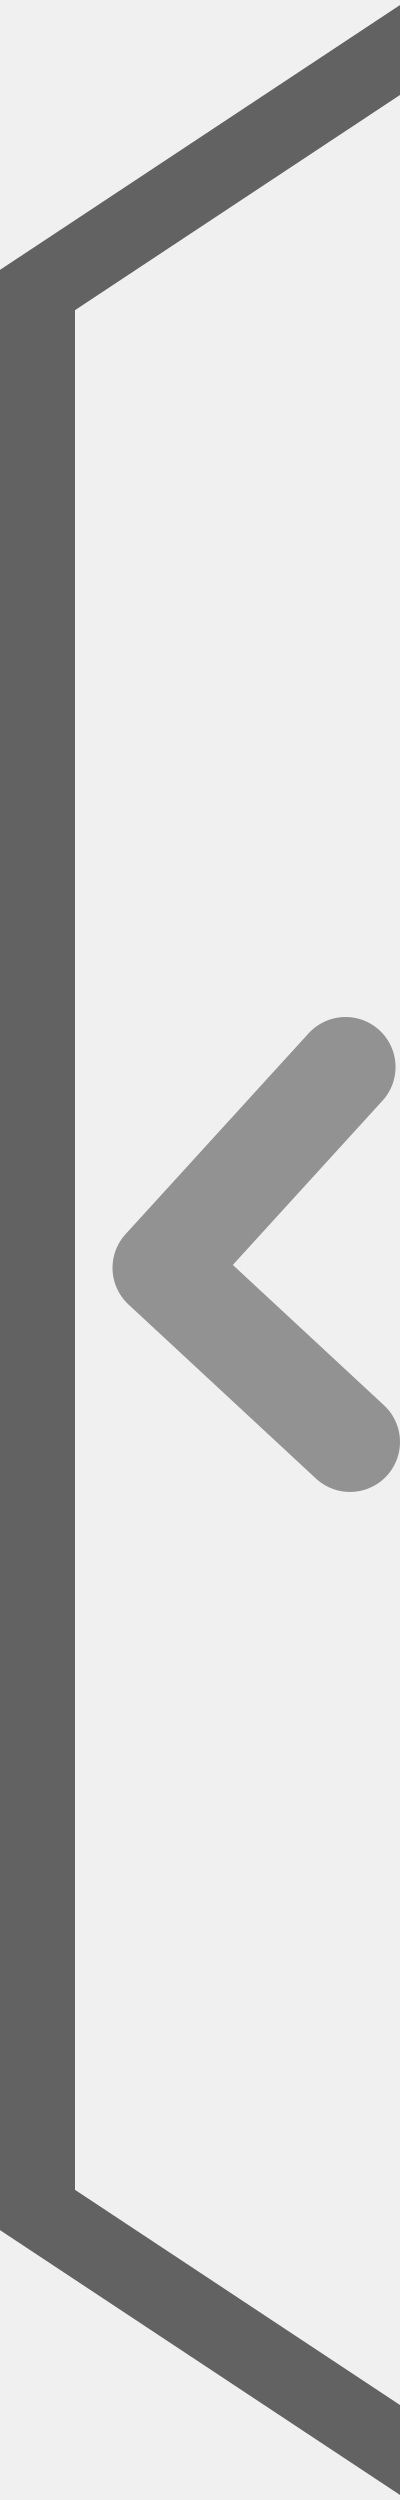
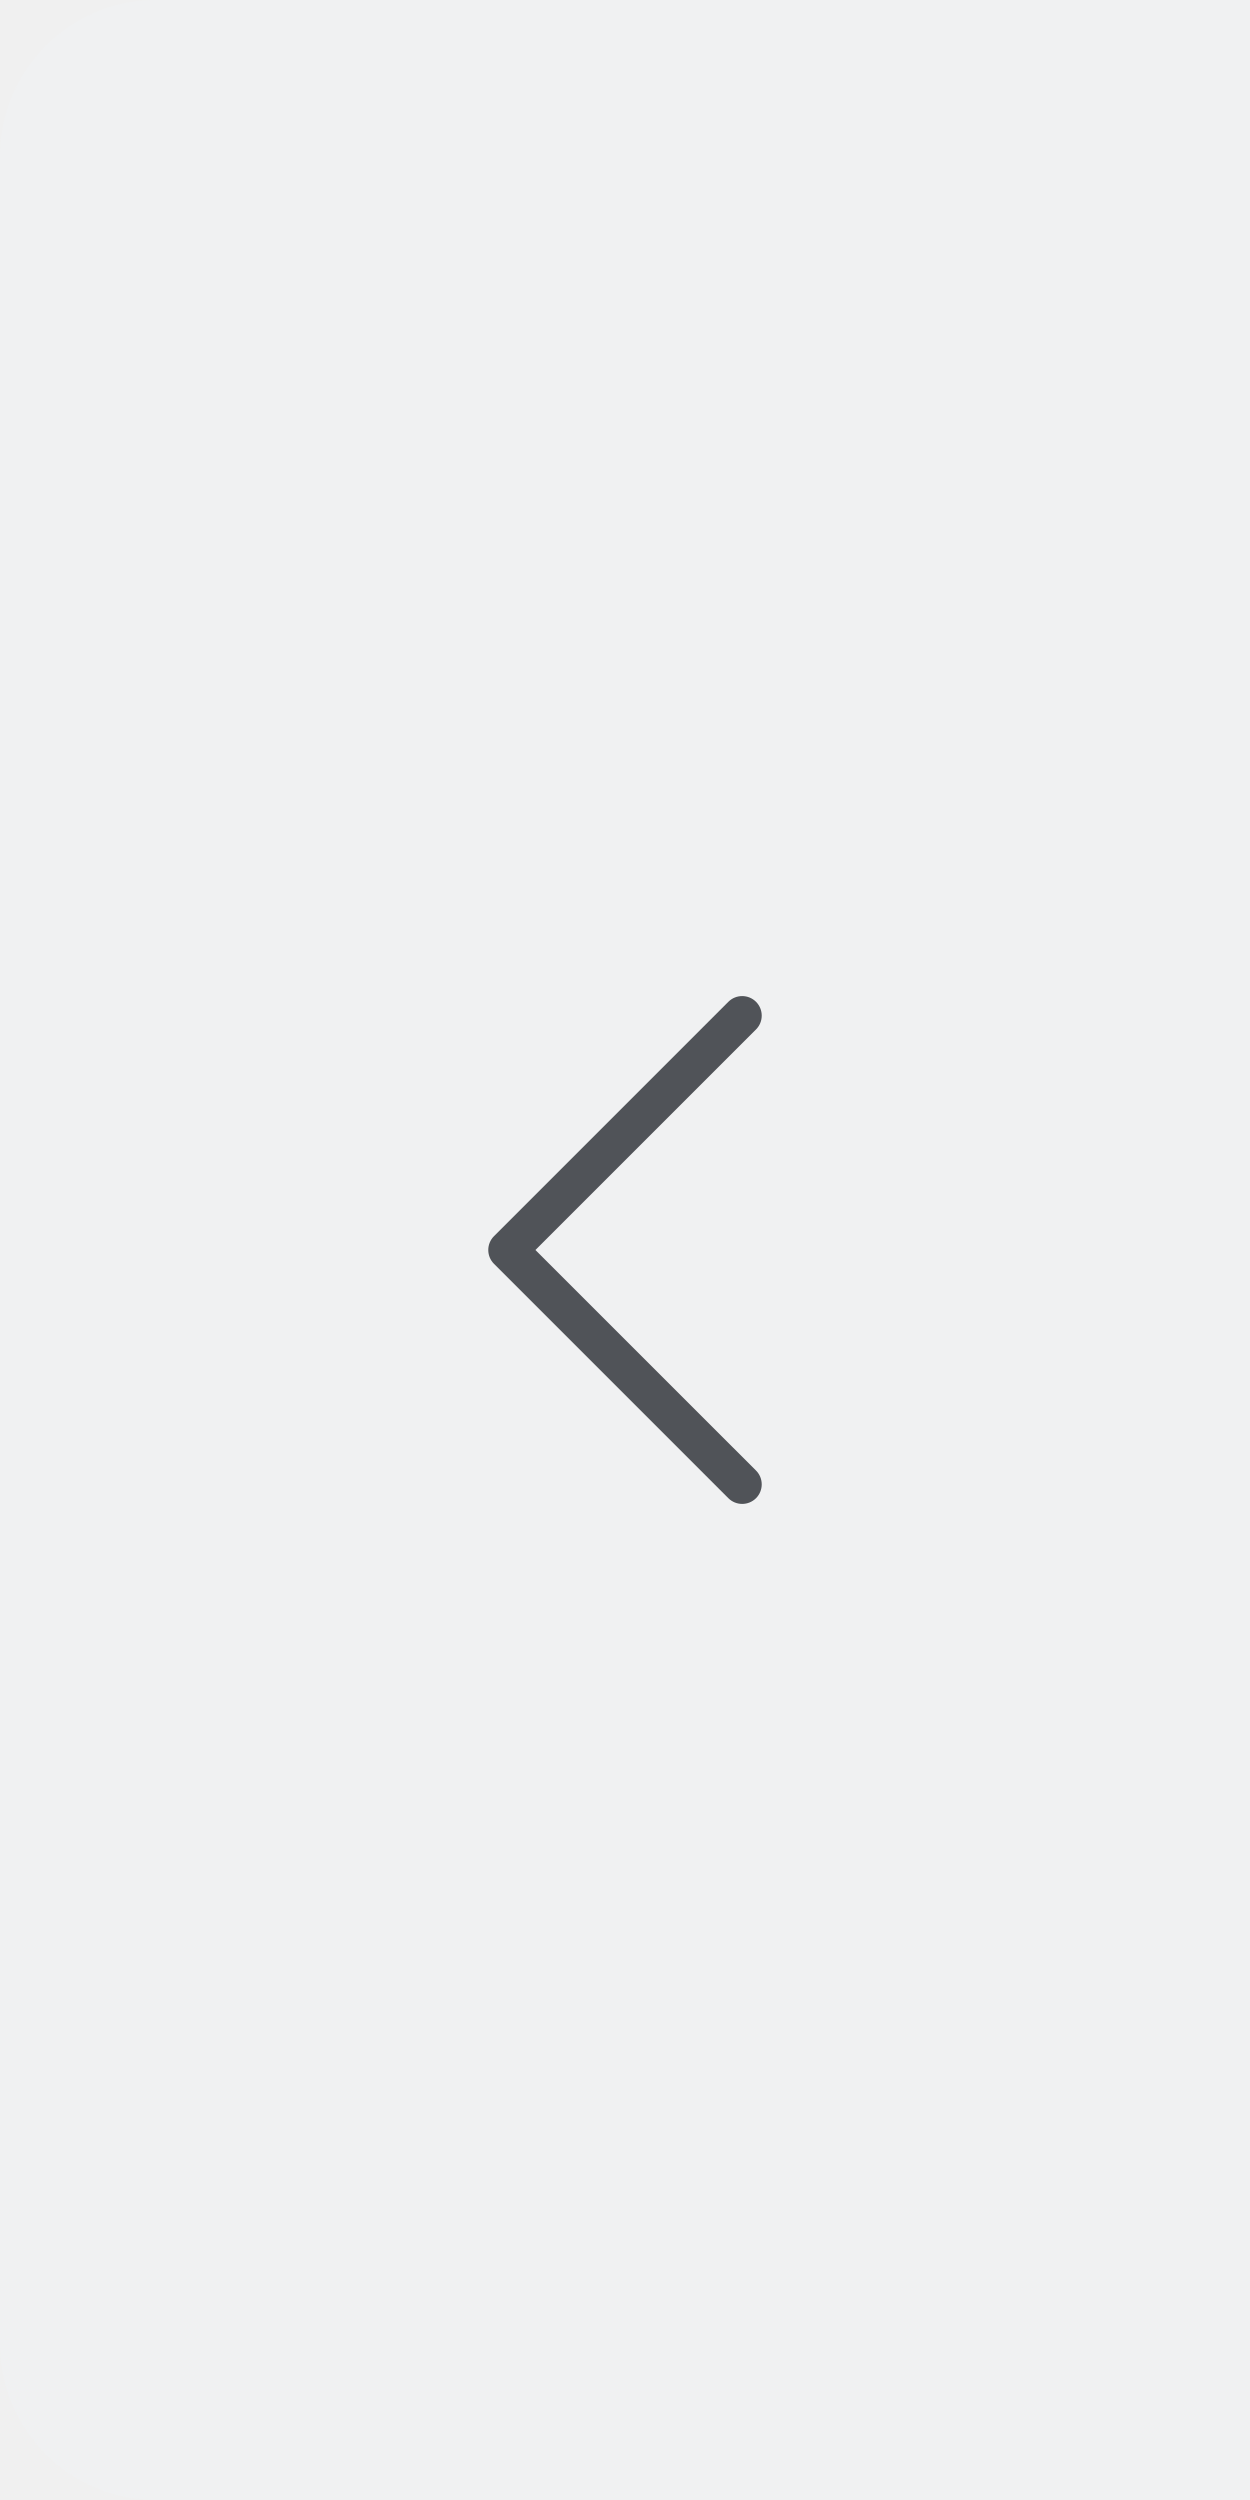
- <svg xmlns="http://www.w3.org/2000/svg" width="8" height="50" id="svg2" version="1.1">
-   <defs id="defs4" />
-   <g id="layer1" transform="translate(0,-1002.362)">
-     <path style="fill:#f0f0f0;fill-opacity:1;stroke:none" d="m 8,1051.362 -7,-4.8 0,-38.4 7,-4.8" id="rect2985" />
-     <path id="path3756" d="m 8,1051.362 -7.25,-4.8 0,-38.4 7.25,-4.8" style="fill:none;stroke:#626262;stroke-width:1.5;stroke-linecap:square;stroke-linejoin:miter;stroke-miterlimit:4;stroke-opacity:1;stroke-dasharray:none;stroke-dashoffset:3.9" />
-     <path id="path3760" d="M 6.911,1023.702 3.25,1027.719 7,1031.201" style="fill:none;stroke:#929292;stroke-width:2;stroke-linecap:round;stroke-linejoin:round;stroke-miterlimit:4;stroke-opacity:1;stroke-dasharray:none" />
+ <svg xmlns="http://www.w3.org/2000/svg" width="32" height="64" viewBox="0 0 32 64" fill="none">
+   <g clip-path="url(#clip0_2144_13099)">
+     <path d="M0 4C0 1.791 1.791 0 4 0H32V64H4C1.791 64 0 62.209 0 60V4Z" fill="white" style="mix-blend-mode:multiply" />
+     <rect width="32" height="64" fill="#F0F1F2" />
+     <rect width="16" height="16" transform="translate(8 24)" fill="white" style="mix-blend-mode:multiply" />
+     <path fill-rule="evenodd" clip-rule="evenodd" d="M19.354 25.646C19.549 25.842 19.549 26.158 19.354 26.354L13.707 32L19.354 37.646C19.549 37.842 19.549 38.158 19.354 38.354C19.158 38.549 18.842 38.549 18.646 38.354L12.646 32.354C12.451 32.158 12.451 31.842 12.646 31.646L18.646 25.646C18.842 25.451 19.158 25.451 19.354 25.646Z" fill="#505358" />
  </g>
+   <defs>
+     <clipPath id="clip0_2144_13099">
+       <path d="M0 4C0 1.791 1.791 0 4 0H32V64H4C1.791 64 0 62.209 0 60V4Z" fill="white" />
+     </clipPath>
+   </defs>
</svg>
